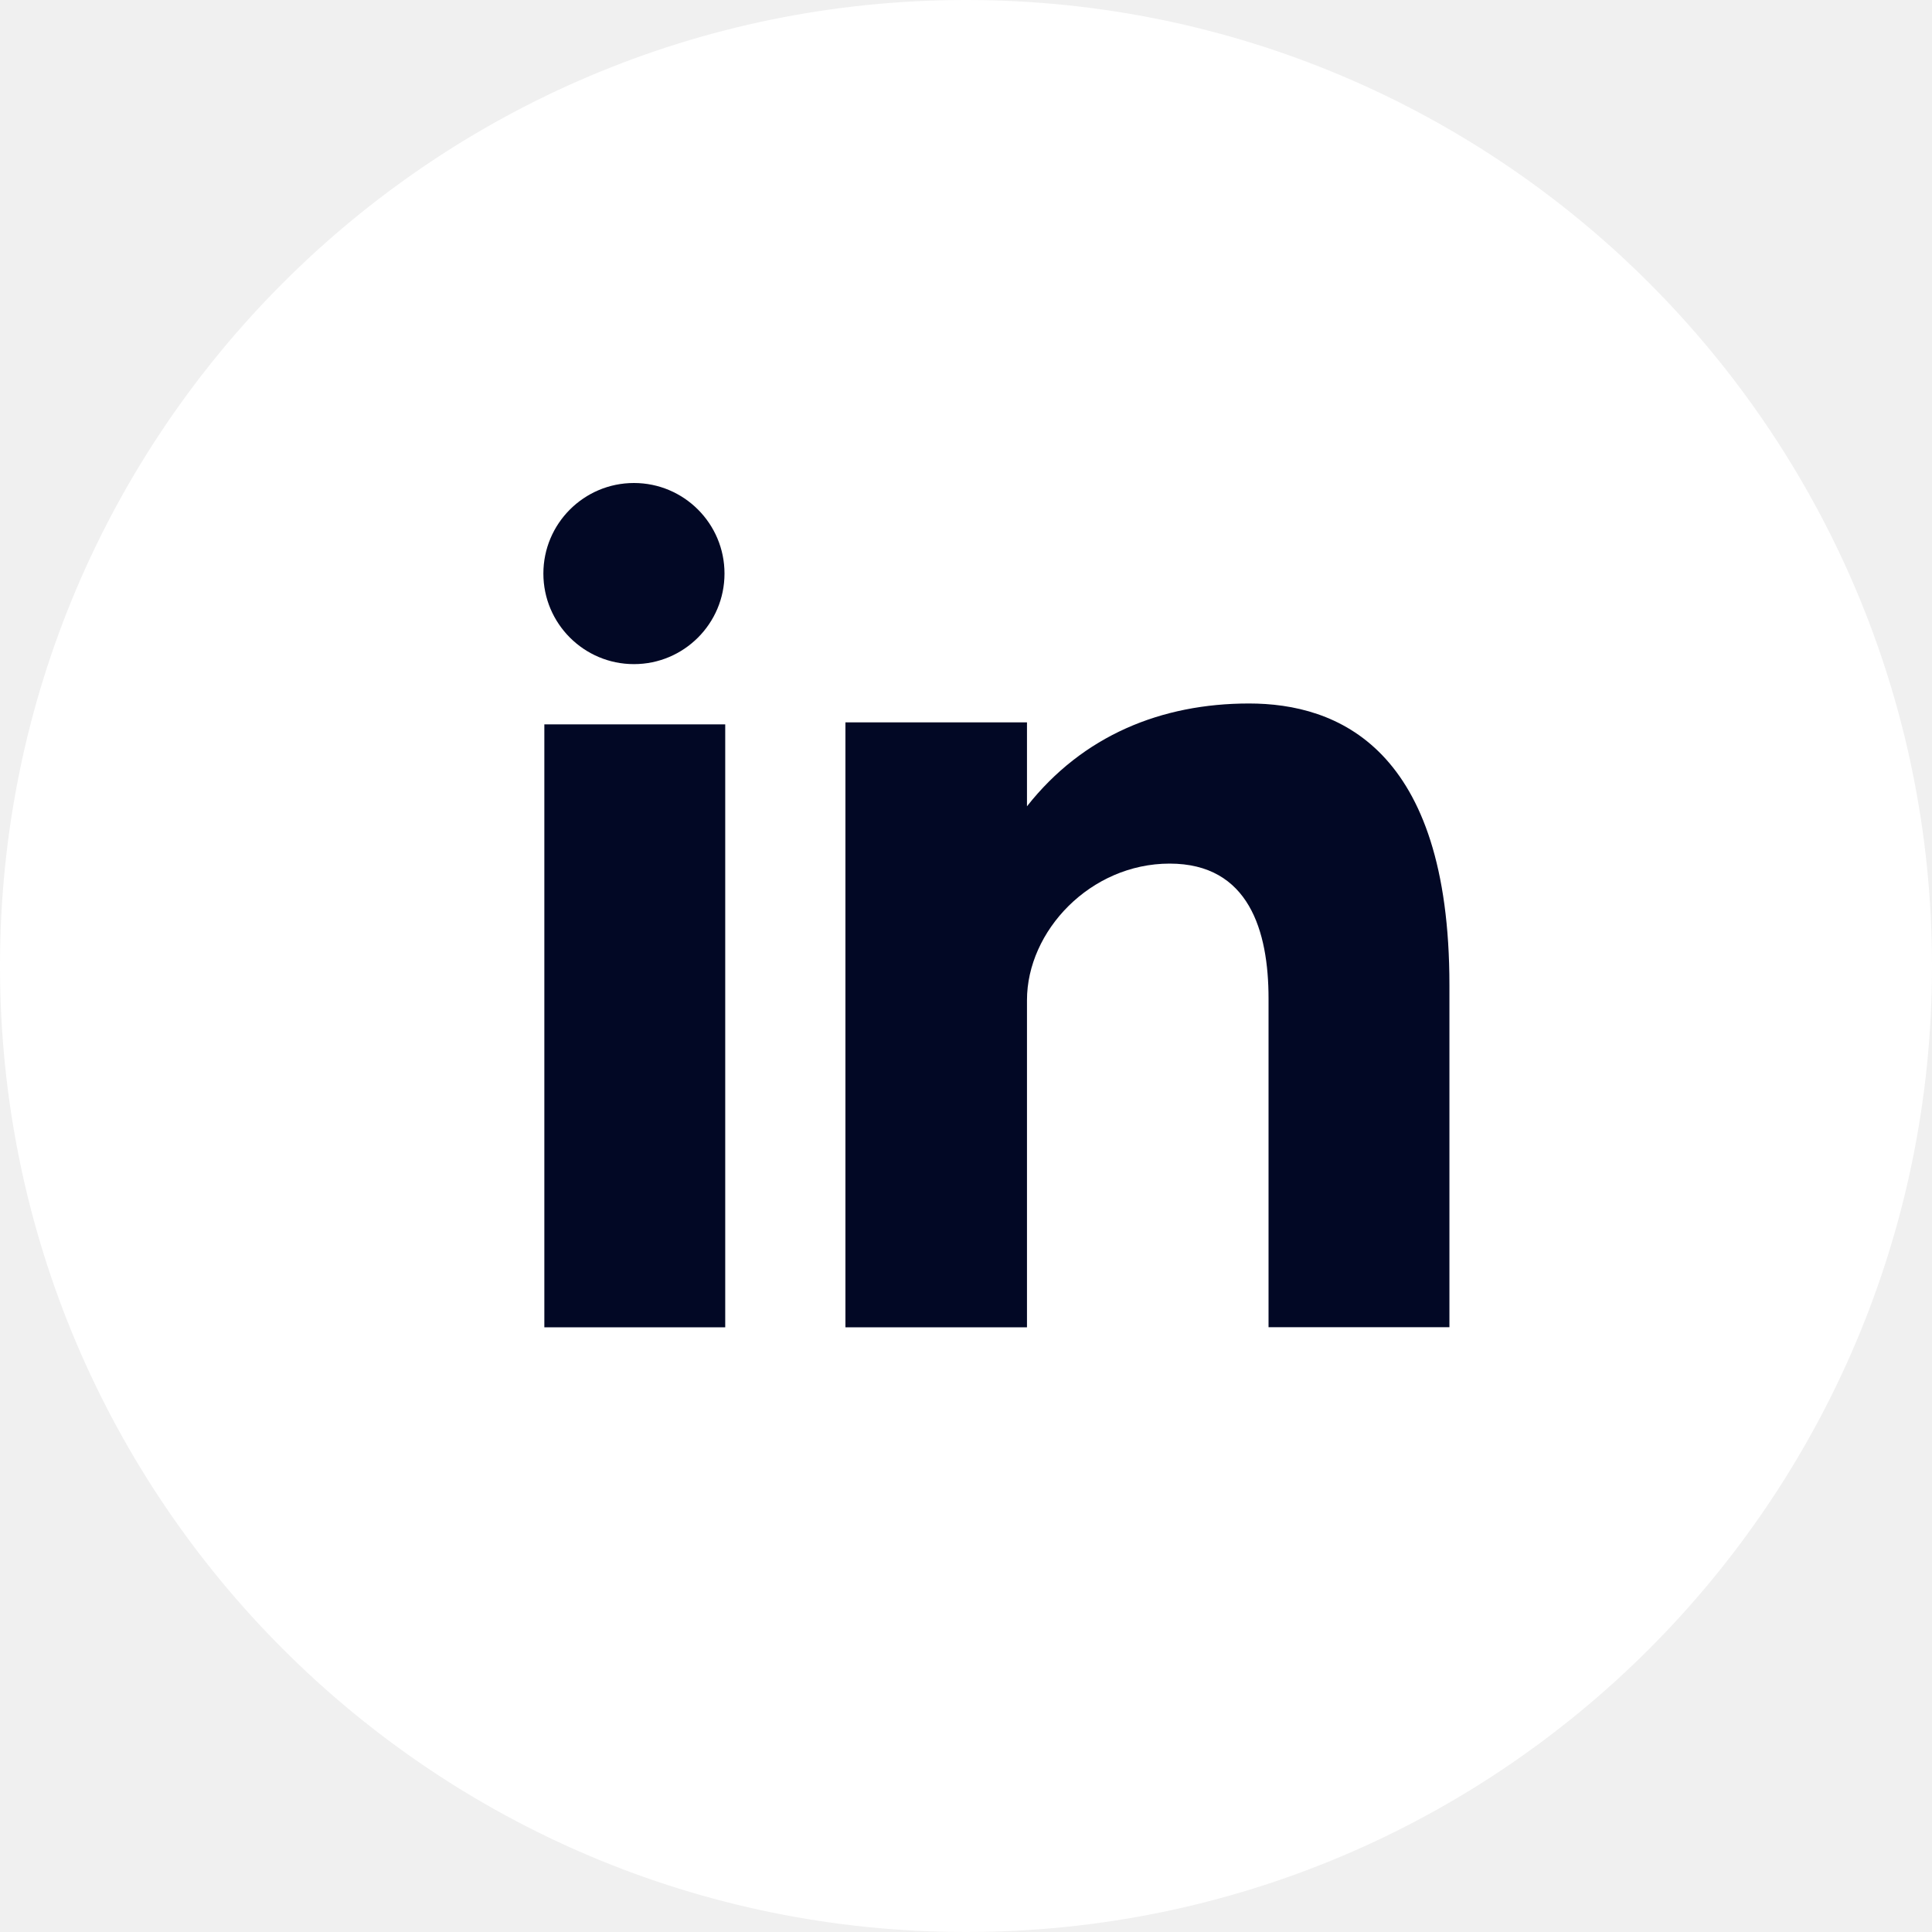
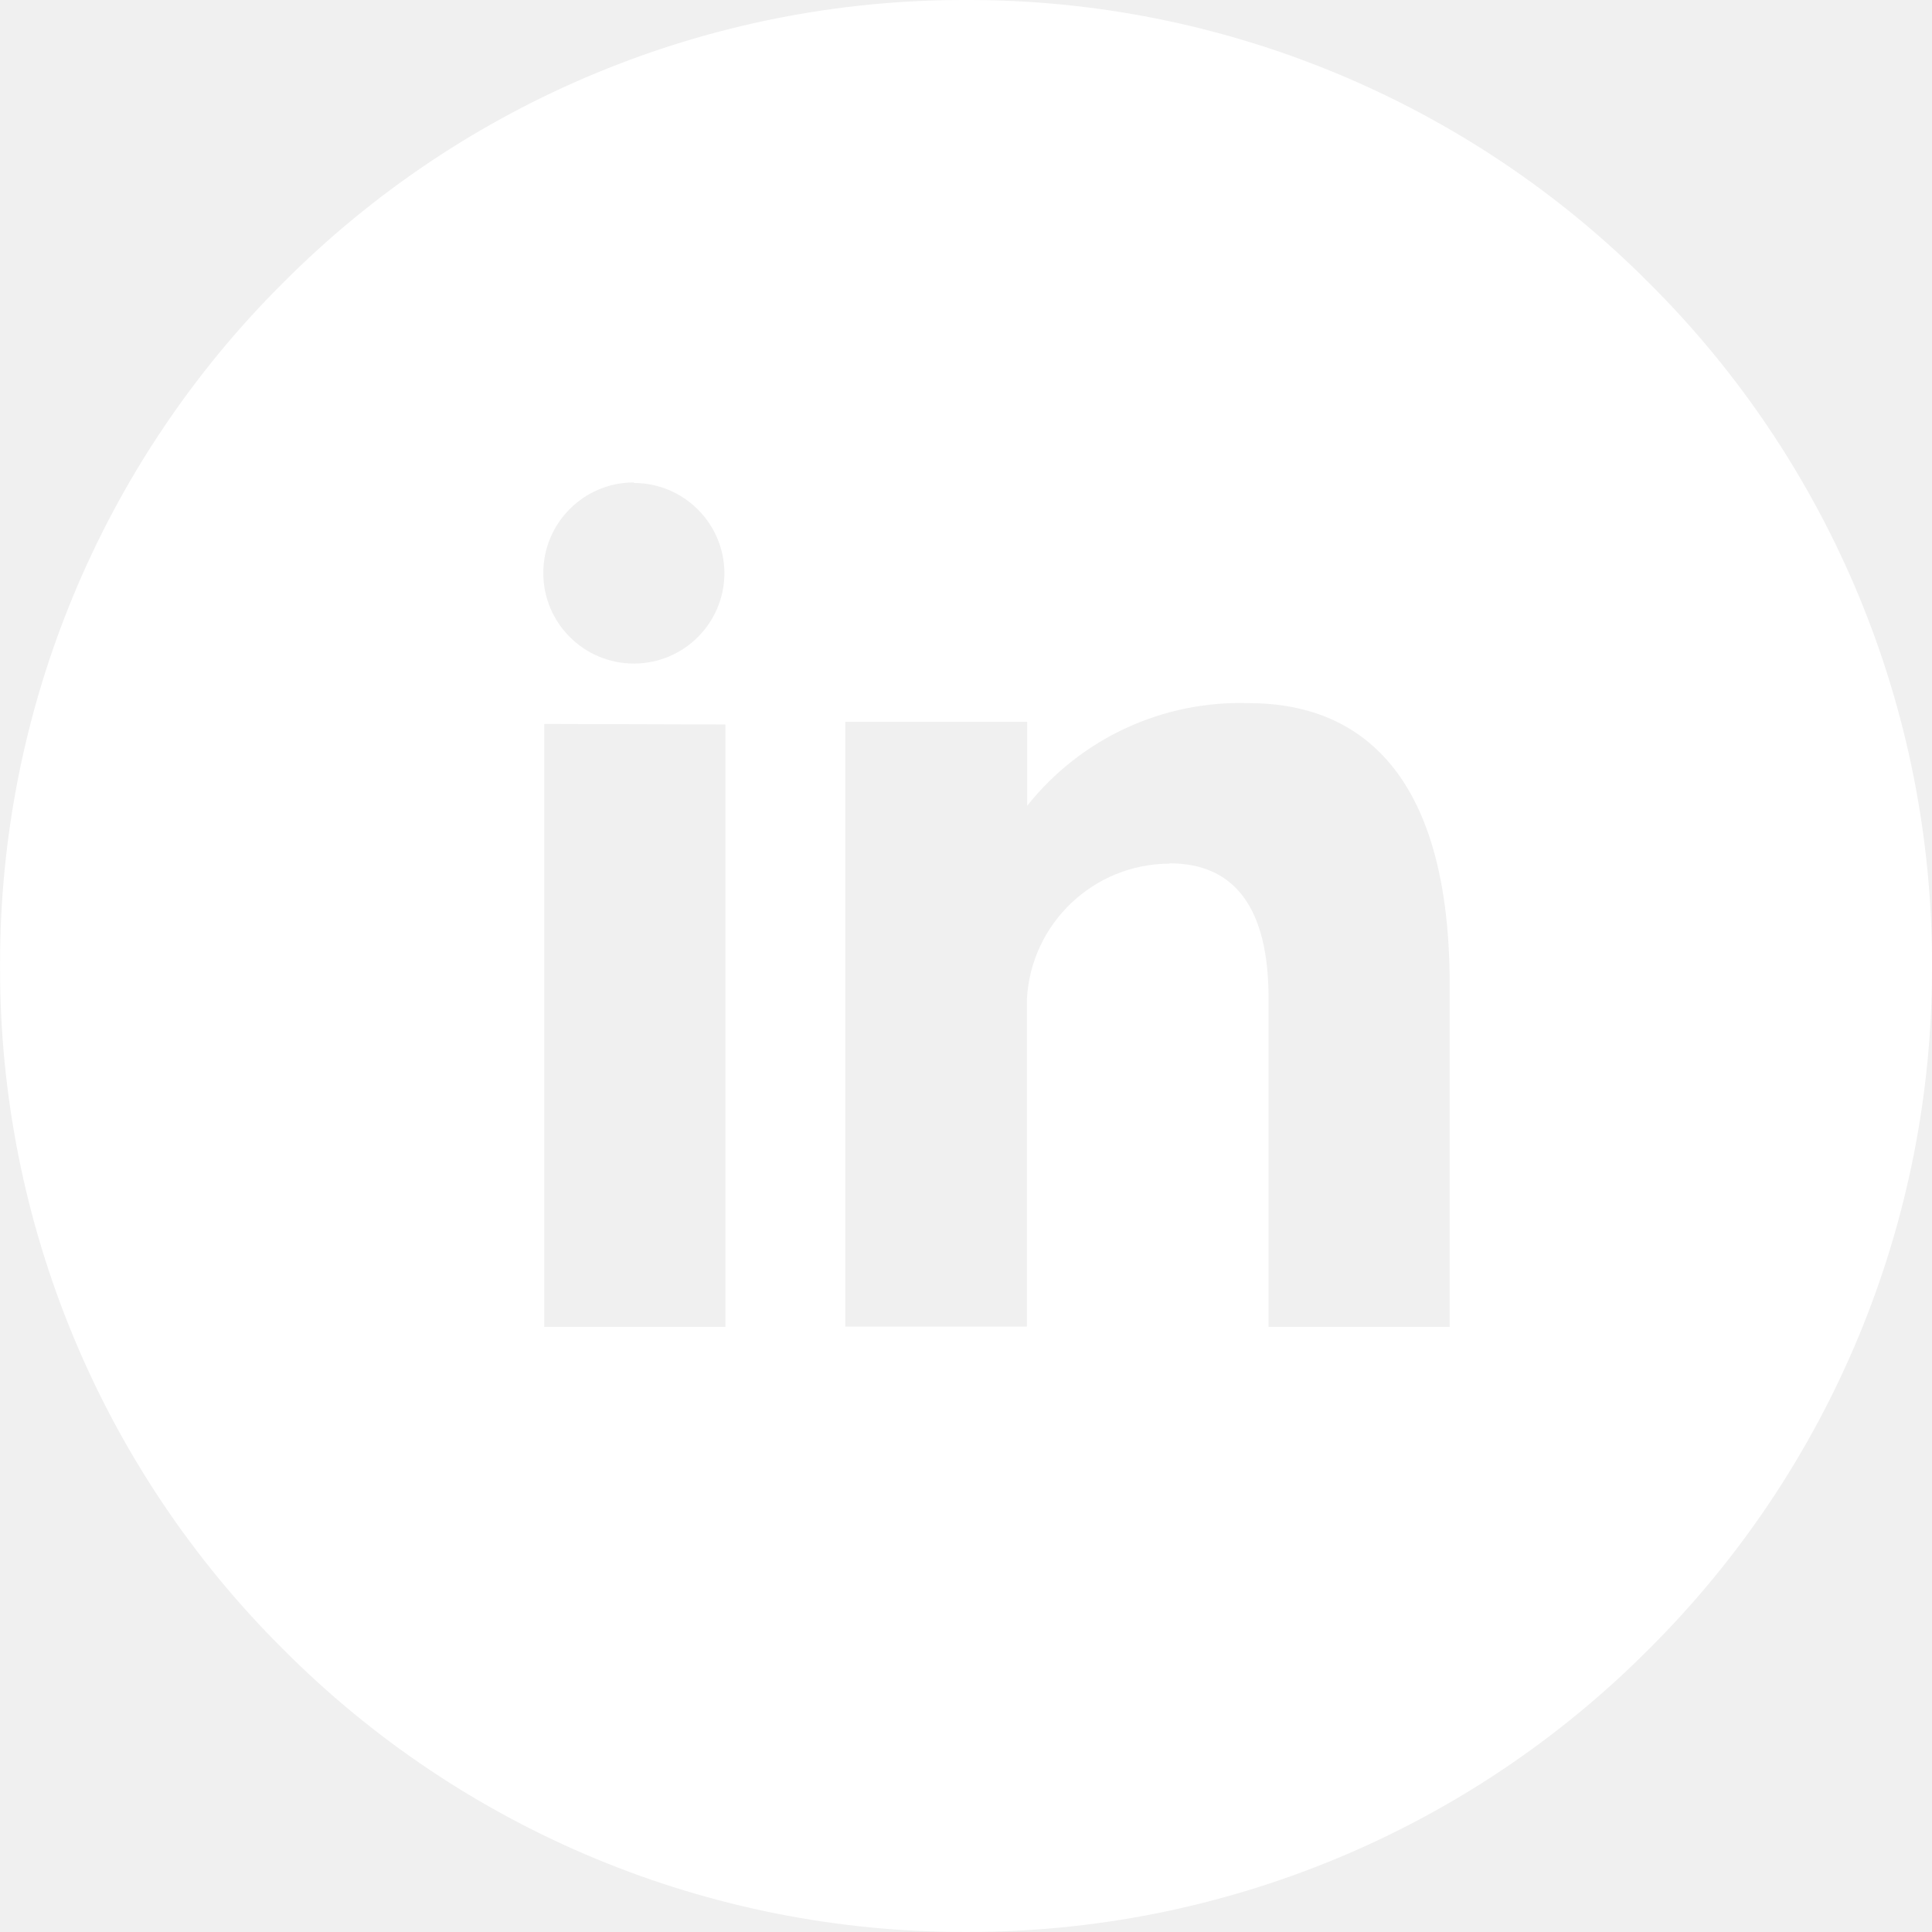
- <svg xmlns="http://www.w3.org/2000/svg" width="32" height="32" viewBox="0 0 32 32" fill="none">
-   <path d="M16 0C24.837 0 32 7.164 32 16C32 24.836 24.837 32 16 32C7.163 32 0 24.836 0 16C0 7.164 7.163 0 16 0Z" fill="white" />
-   <path d="M9.016 21.984H12.012V11.998H9.016V21.984ZM20.688 11.652C19.234 11.652 17.933 12.183 17.01 13.355V11.965H14.003V21.984H17.01V16.566C17.01 15.421 18.059 14.304 19.373 14.304C20.687 14.304 21.011 15.421 21.011 16.538V21.983H24.007V16.315C24.007 12.378 22.143 11.652 20.688 11.652ZM10.5 11C11.328 11 12 10.328 12 9.5C12 8.672 11.328 8 10.5 8C9.672 8 9 8.672 9 9.5C9 10.328 9.672 11 10.5 11Z" fill="#020825" />
+ <svg xmlns="http://www.w3.org/2000/svg" width="32" height="32.001" viewBox="0 0 32 32.001">
+   <g id="linkedin-icon" transform="translate(0.001 0)">
+     <path id="Subtraction_1" data-name="Subtraction 1" d="M-15040-794a15.9,15.9,0,0,1-11.315-4.686A15.89,15.89,0,0,1-15056-810a15.9,15.9,0,0,1,4.687-11.315A15.9,15.9,0,0,1-15040-826a15.9,15.9,0,0,1,11.313,4.687A15.9,15.9,0,0,1-15024-810a15.9,15.9,0,0,1-4.686,11.312A15.9,15.9,0,0,1-15040-794Zm3.37-17.7c1.089,0,1.641.751,1.641,2.233v5.445h3v-5.668c0-3.854-1.8-4.663-3.317-4.663a4.5,4.5,0,0,0-3.681,1.7v-1.391H-15042v10.017h3.008v-5.418A2.373,2.373,0,0,1-15036.629-811.695Zm-10.356-2.309v9.987h3V-814Zm1.484-4a1.5,1.5,0,0,0-1.5,1.5,1.5,1.5,0,0,0,1.5,1.5,1.5,1.5,0,0,0,1.5-1.5A1.5,1.5,0,0,0-15045.5-818Z" transform="translate(15056 826)" fill="#fff" />
+   </g>
</svg>
